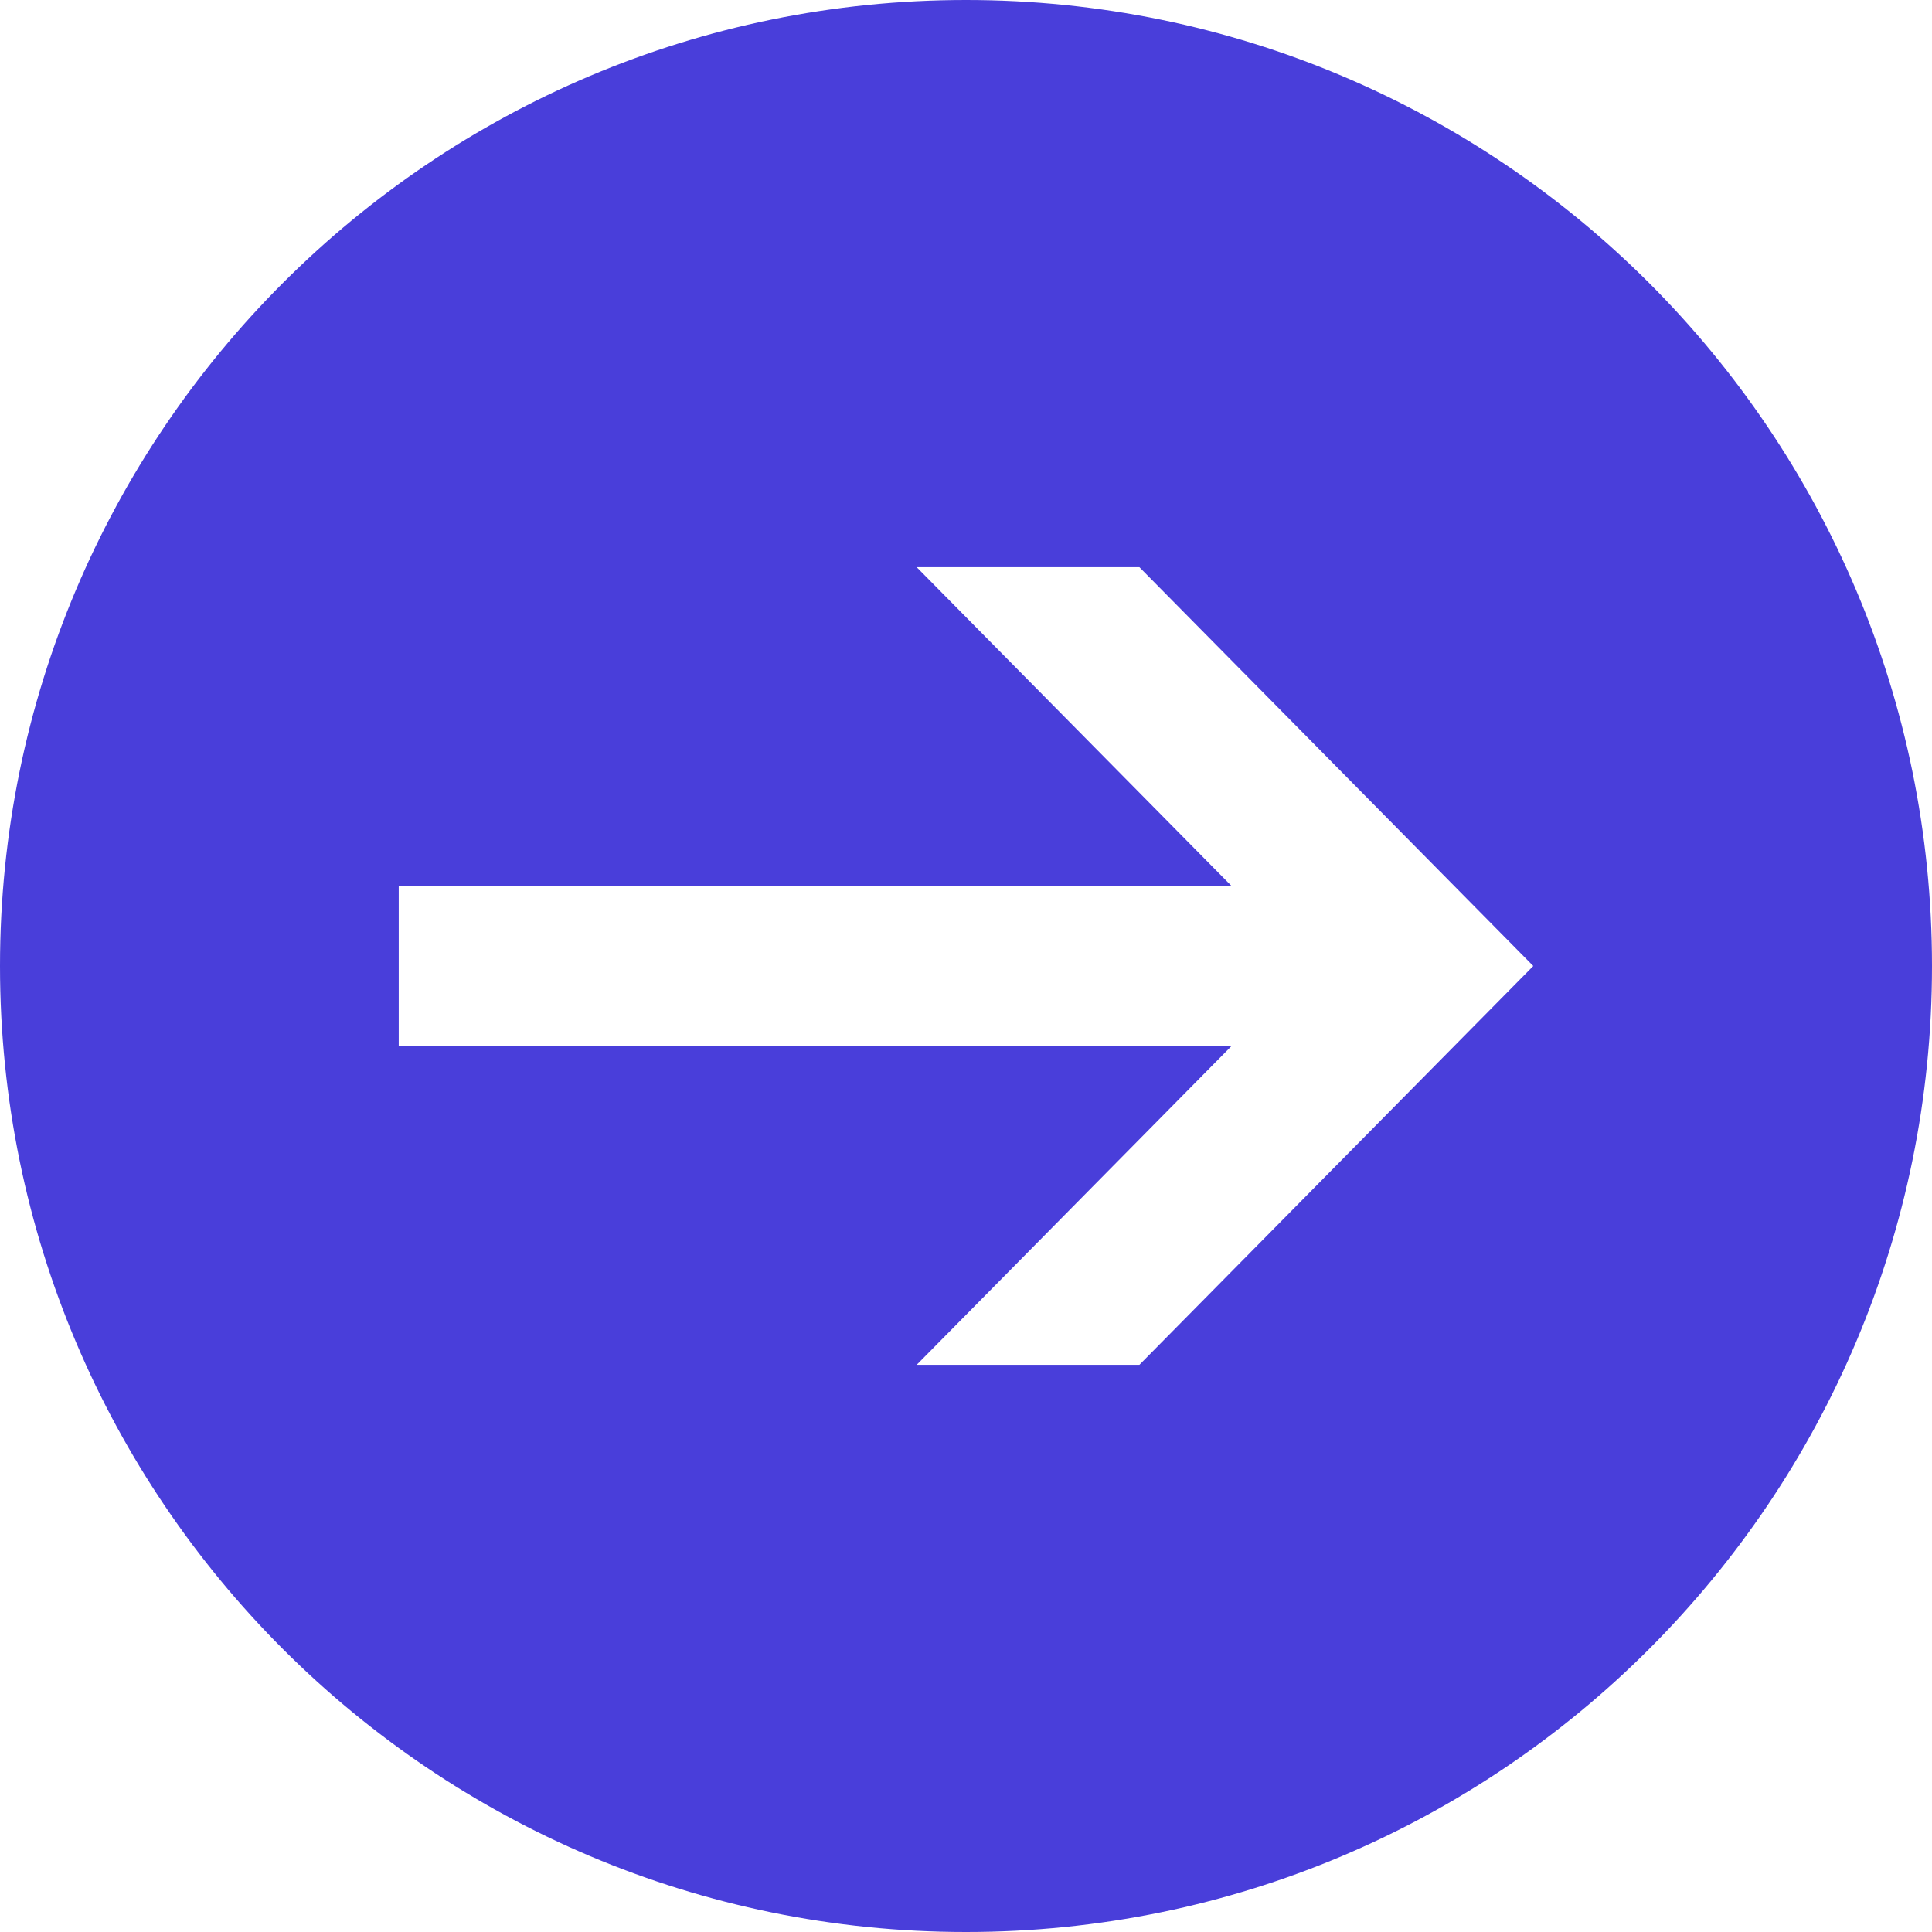
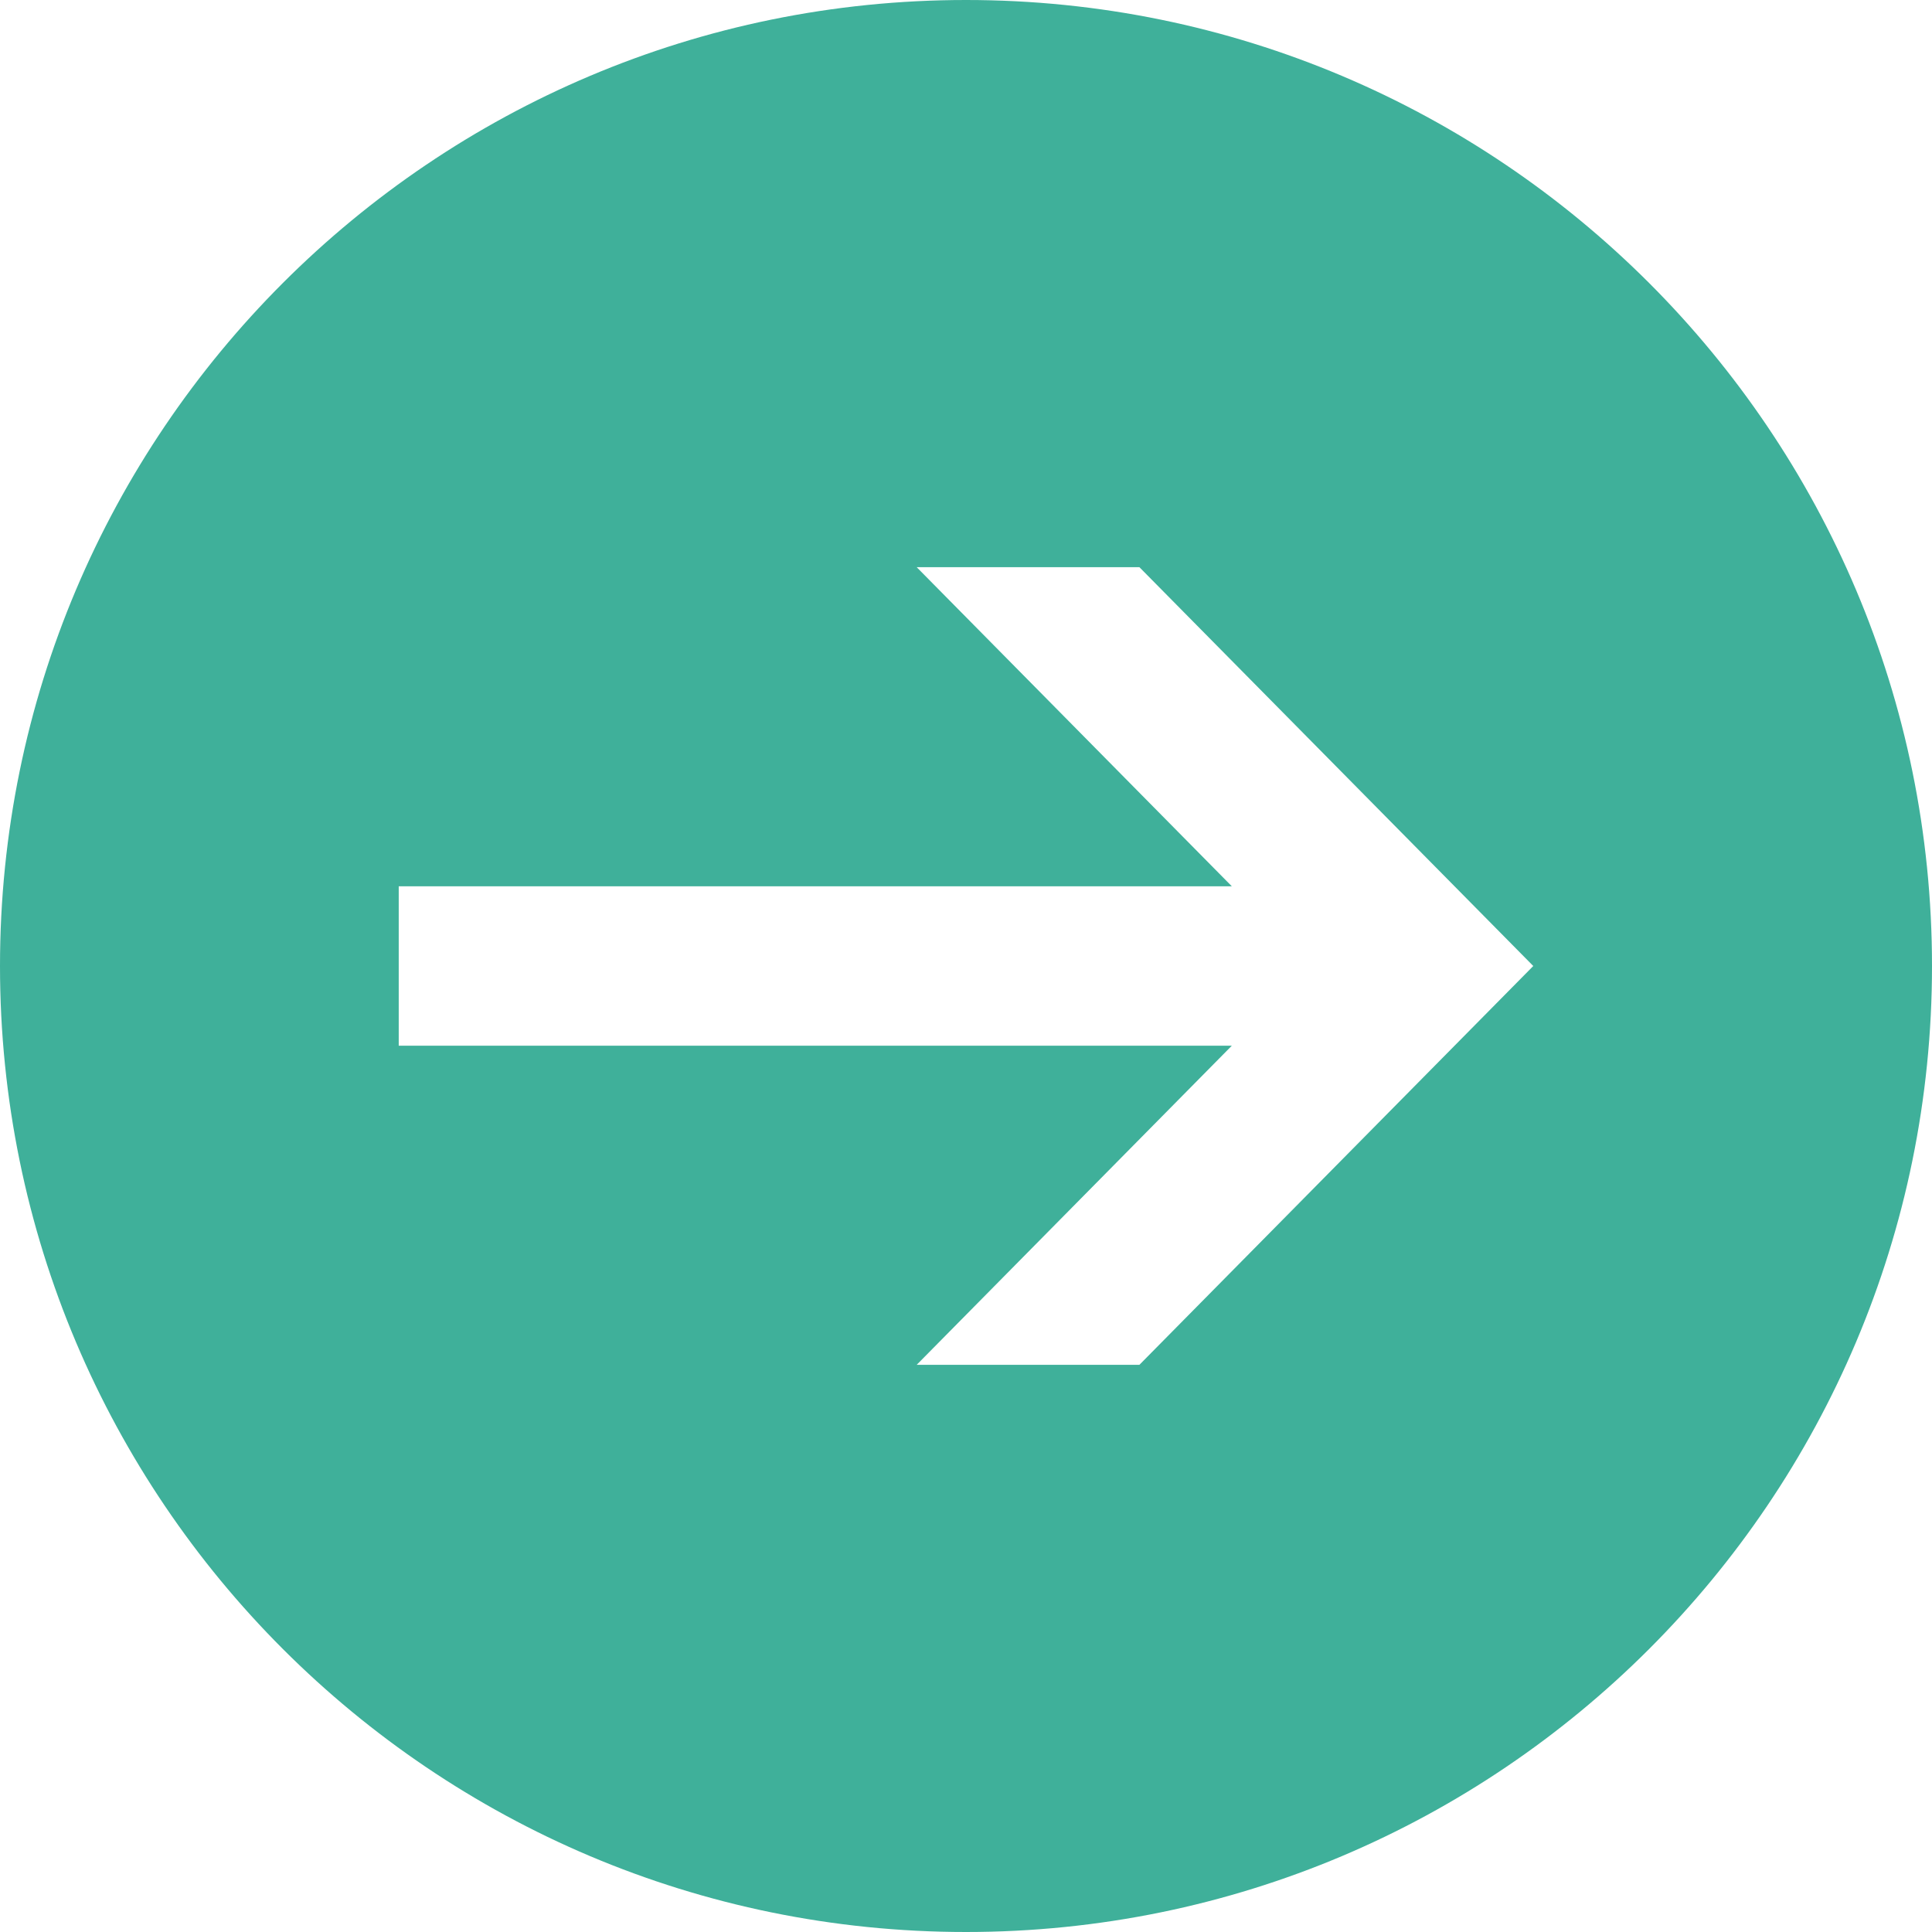
<svg xmlns="http://www.w3.org/2000/svg" id="图层_1" data-name="图层 1" viewBox="0 0 199 199">
  <defs>
-     <style>.cls-1{fill:#493eda;}</style>
+     <style>.cls-1{fill:#3fb09a;}</style>
  </defs>
  <path class="cls-1" d="M100.5,0A99.5,99.5,0,1,0,200,99.5,99.5,99.5,0,0,0,100.5,0Zm17.86,140.58H95.42l32.46-32.87H42.07V91.29h85.81L95.42,58.42h22.94L158.93,99.5l-40.57,41.08h0Z" transform="translate(-1 0)" />
</svg>
